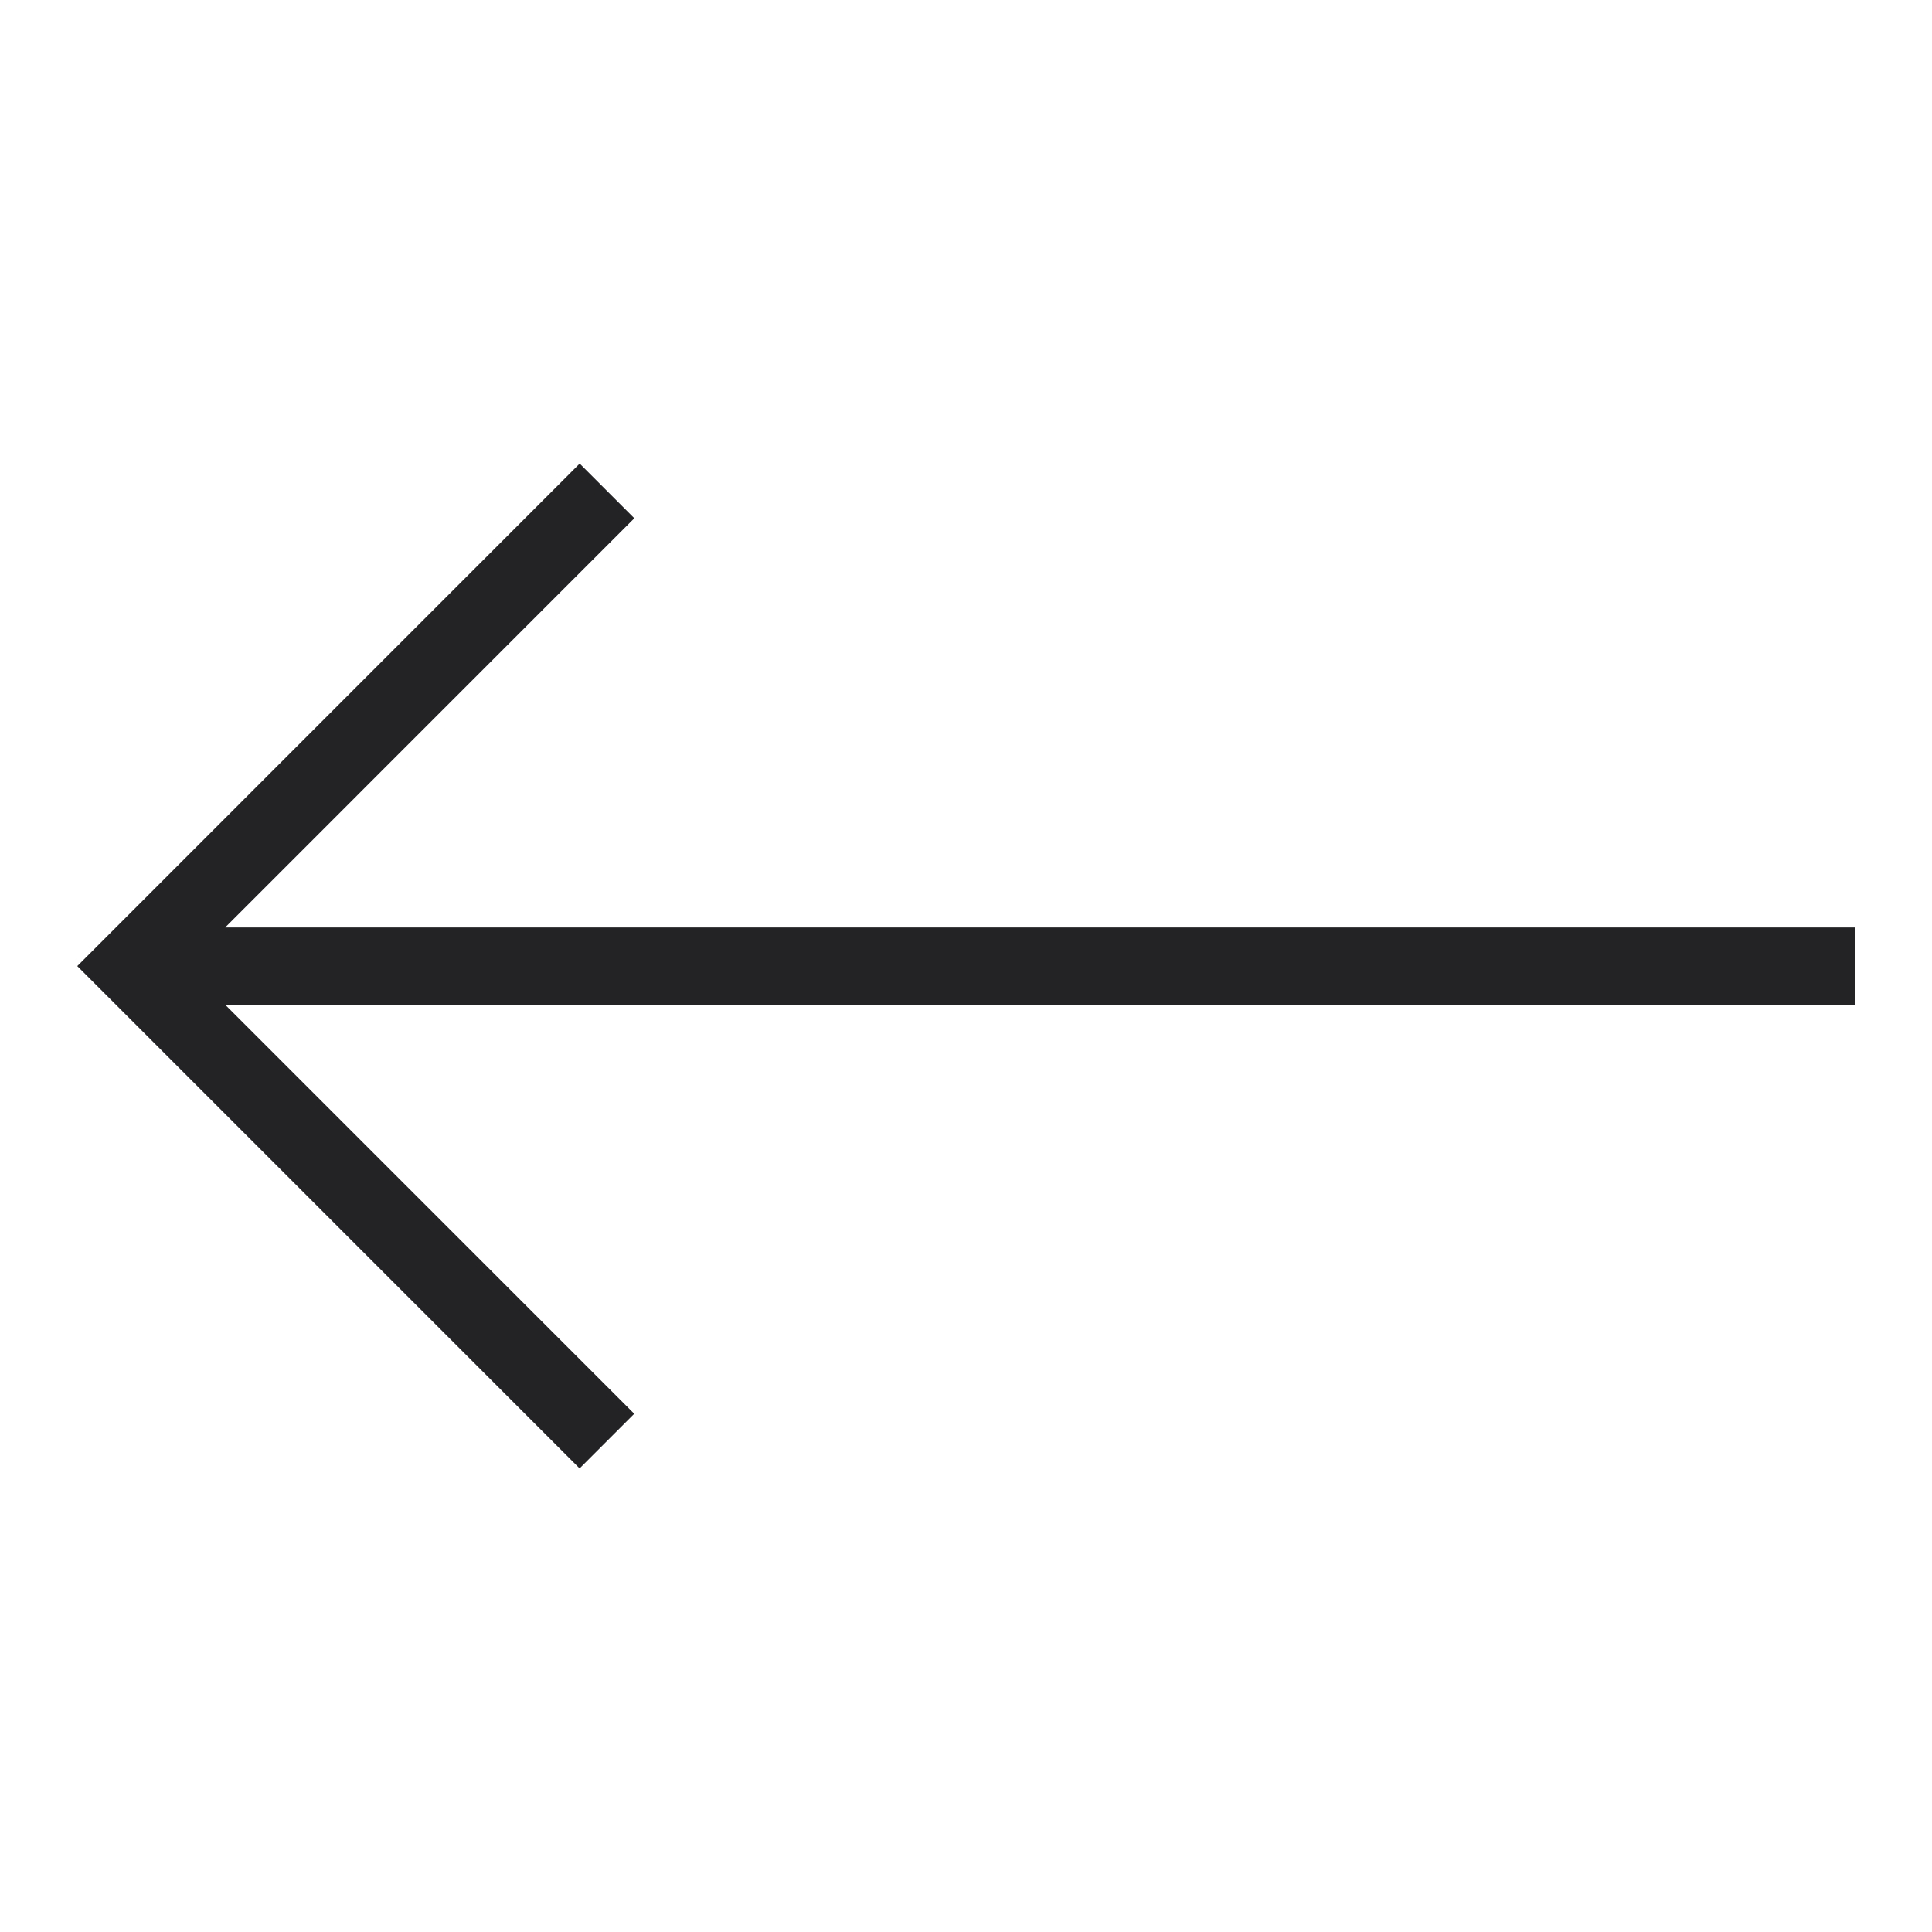
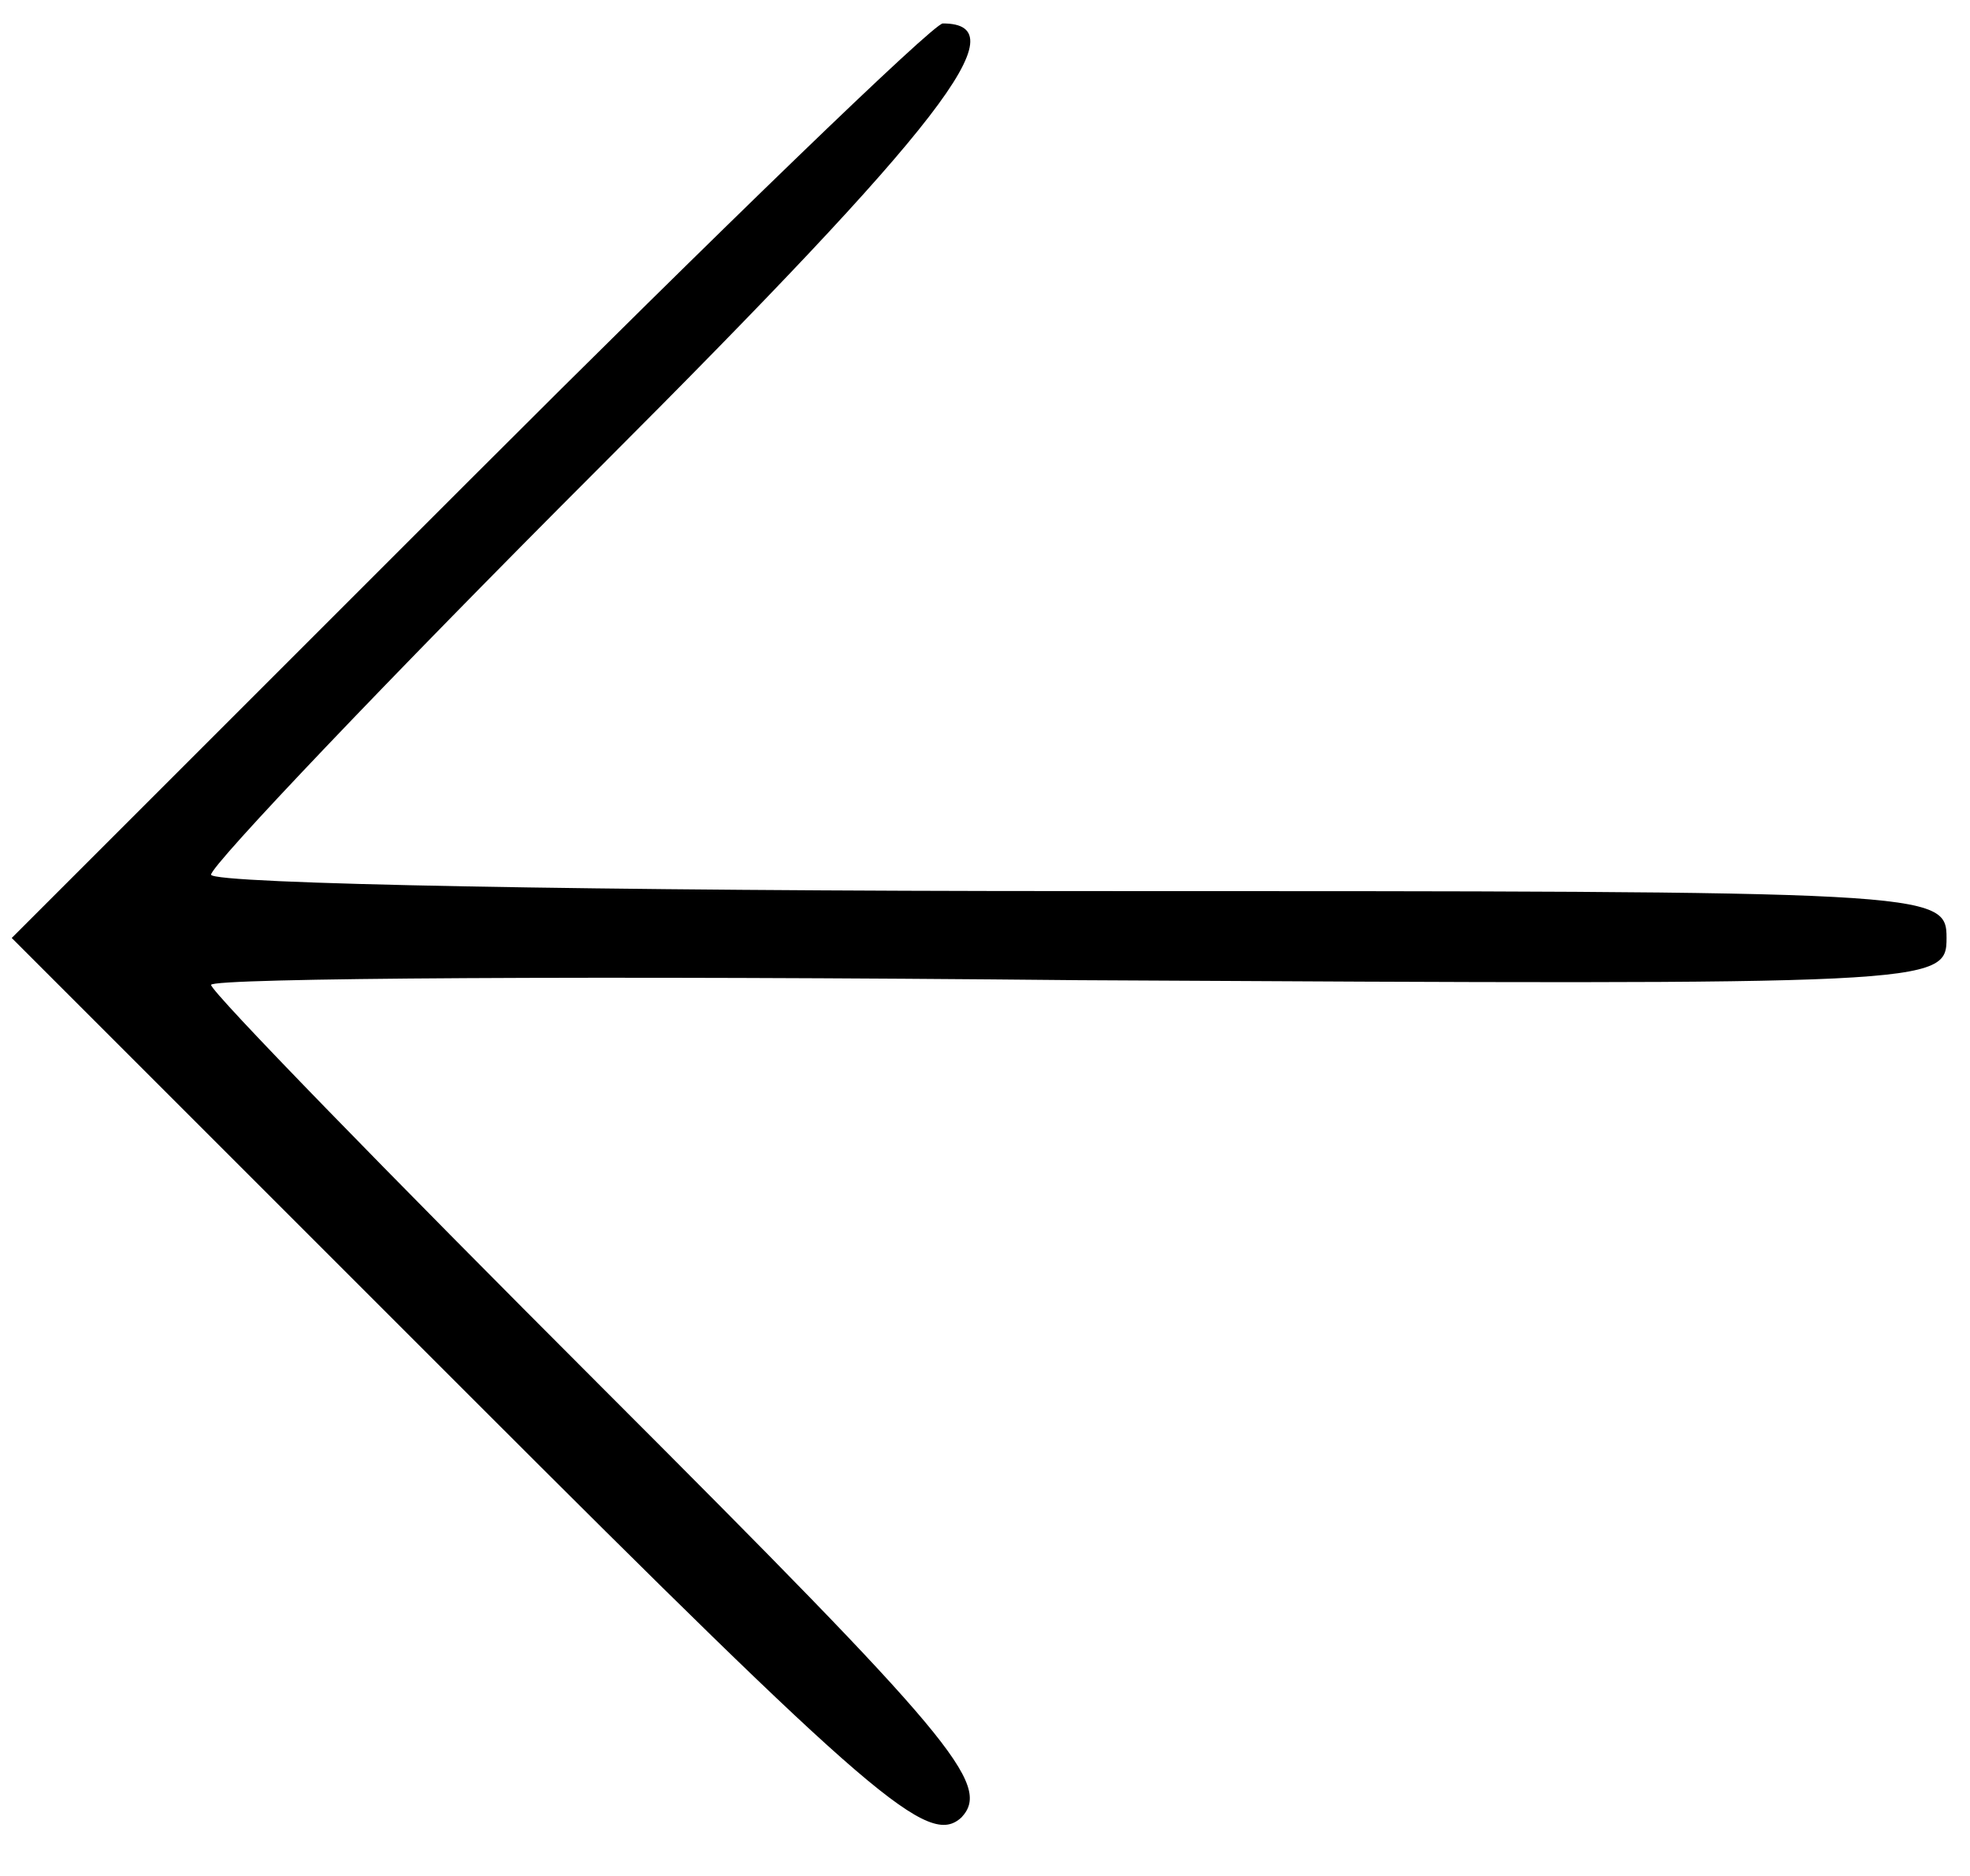
- <svg xmlns="http://www.w3.org/2000/svg" viewBox="0 0 25 25">
-   <g id="Left-2" data-name="Left">
-     <polygon points="24 12.001 2.914 12.001 8.208 6.706 7.501 5.999 1 12.501 7.5 19.001 8.207 18.294 2.914 13.001 24 13.001 24 12.001" style="fill:#232326" />
+ <svg xmlns="http://www.w3.org/2000/svg" version="1.0" width="84pt" height="80pt" viewBox="0 0 84 80" preserveAspectRatio="xMidYMid meet">
+   <g transform="translate(0,80) scale(0.1,-0.1)" fill="#000000" stroke="none">
+     <path d="M200 595 l-195 -195 195 -195 c173 -173 196 -193 210 -180 13 14 -4 34 -153 183 -92 92 -167 169 -167 172 0 3 166 4 370 2 366 -2 370 -2 370 18 0 20 -5 20 -370 20 -203 0 -370 3 -370 7 0 4 75 83 166 174 146 146 179 189 146 189 -4 0 -95 -88 -202 -195z" />
  </g>
</svg>
